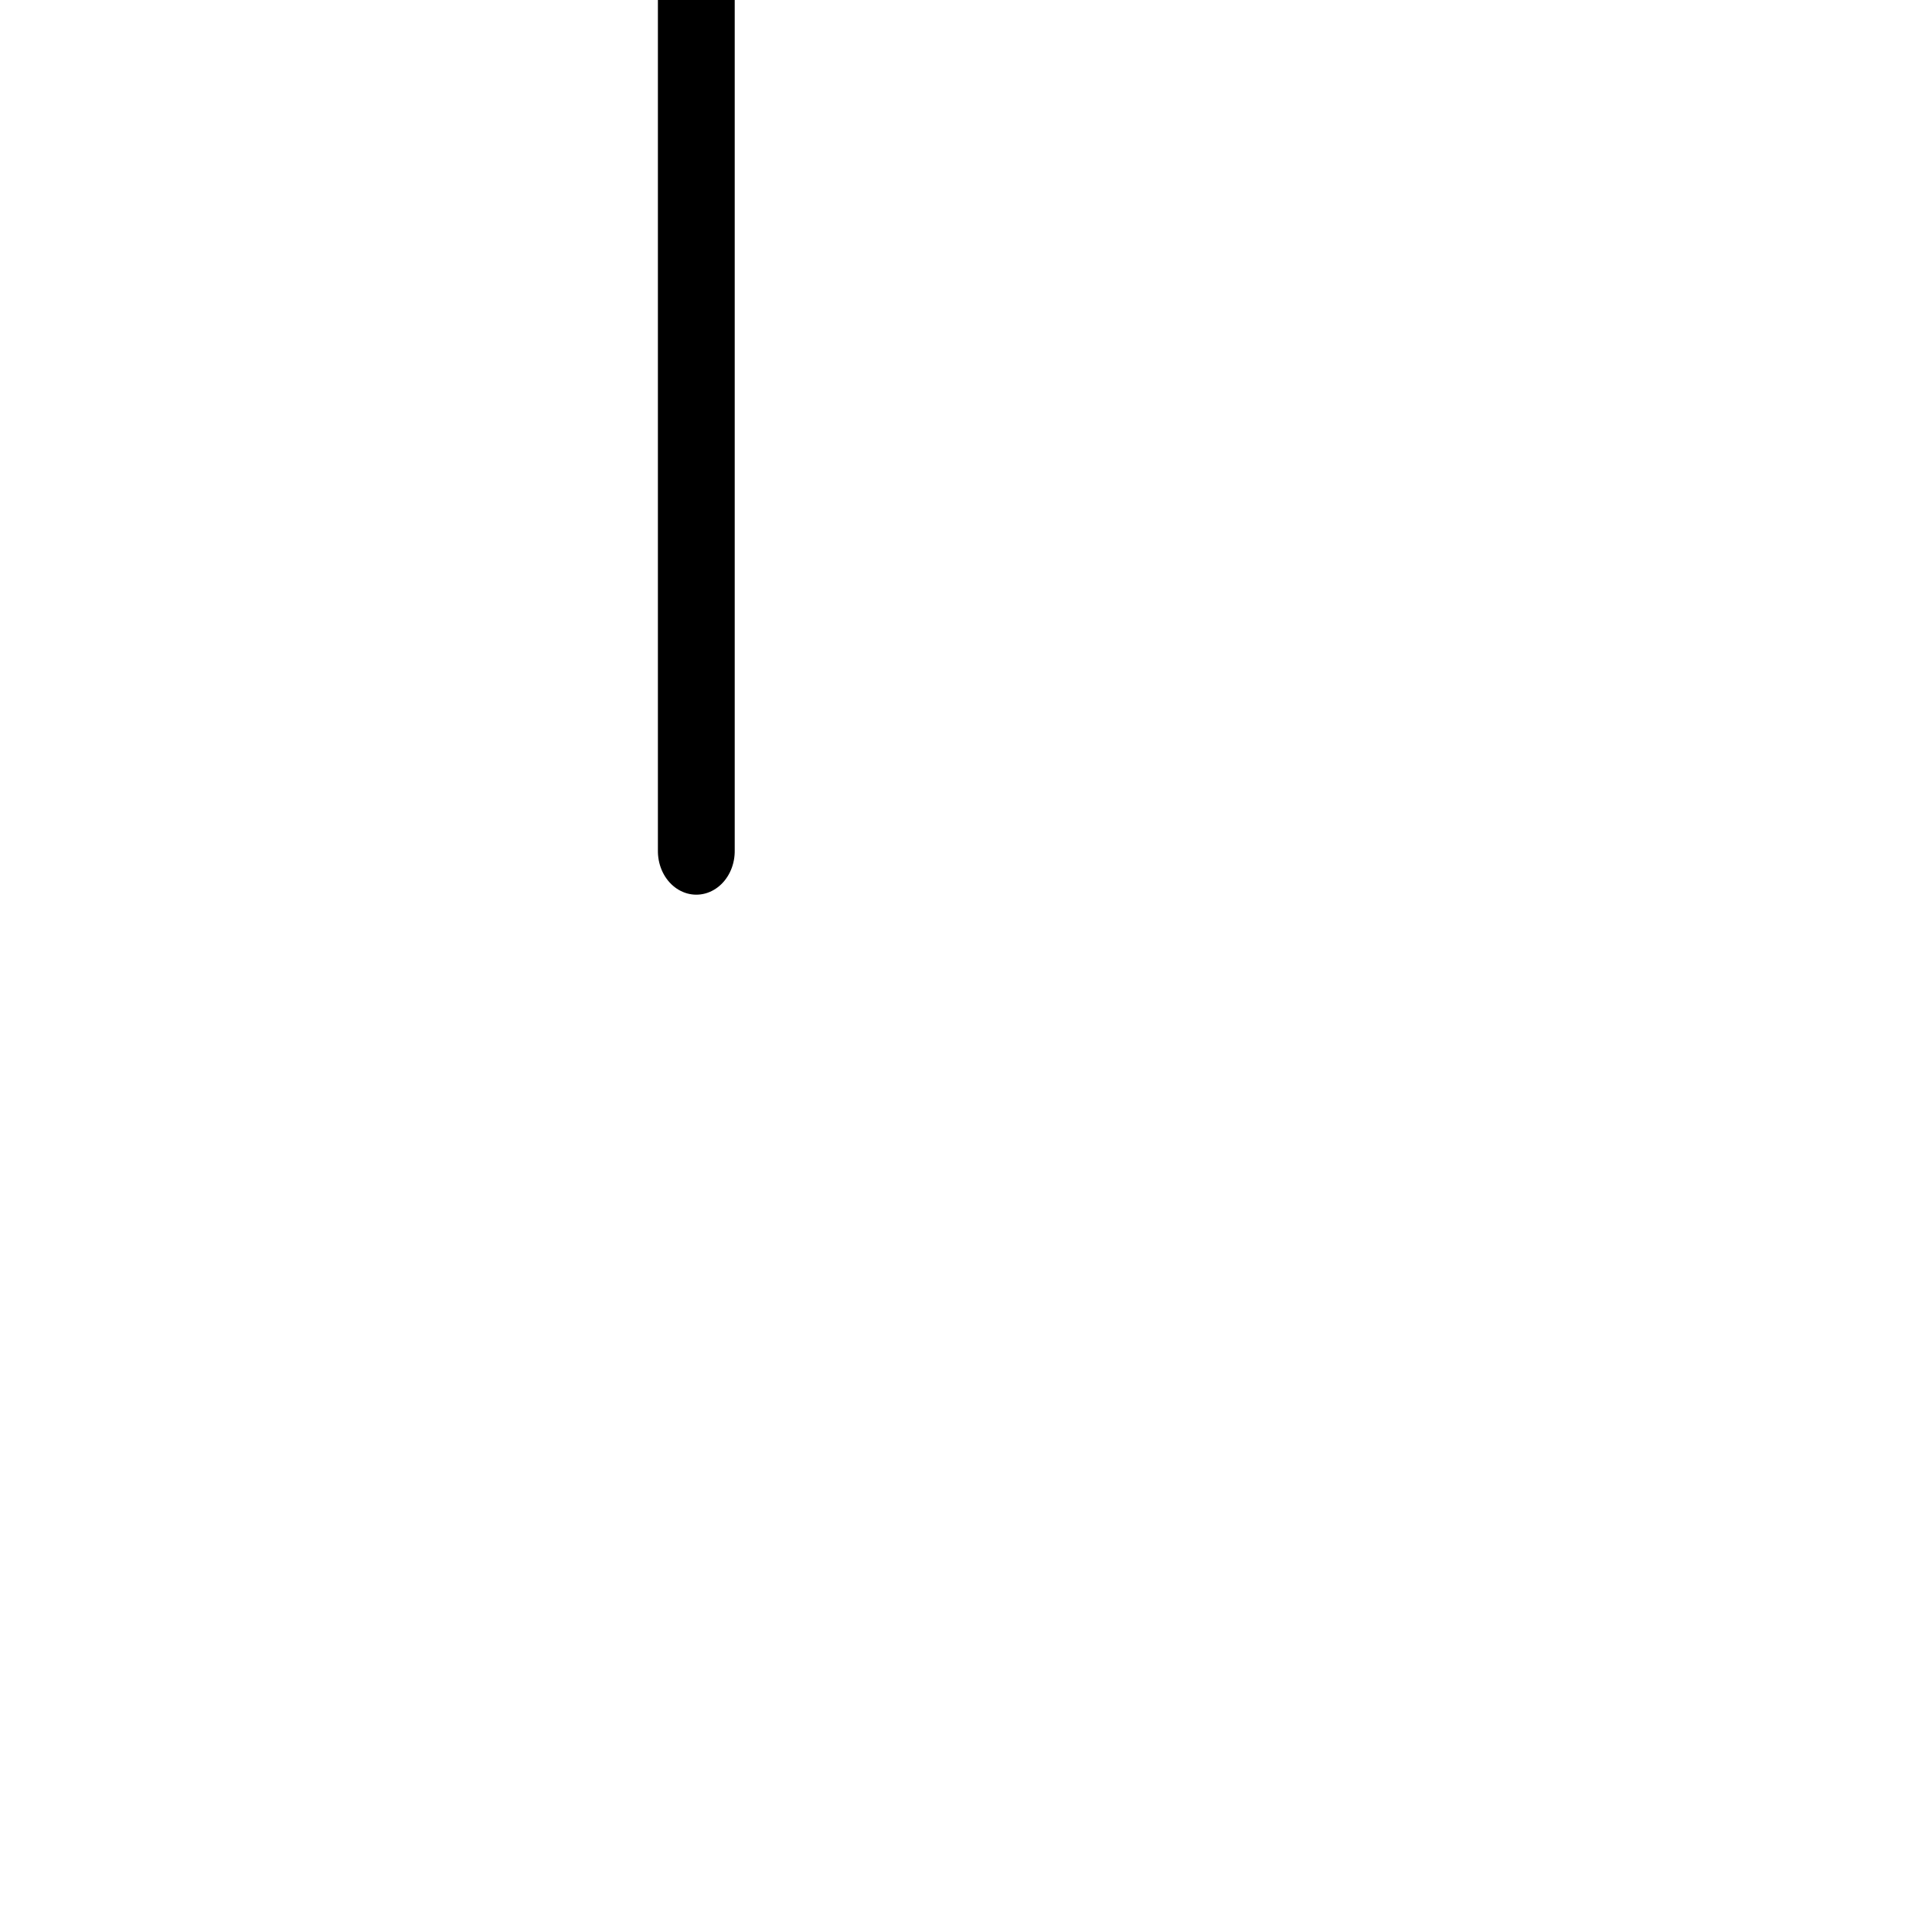
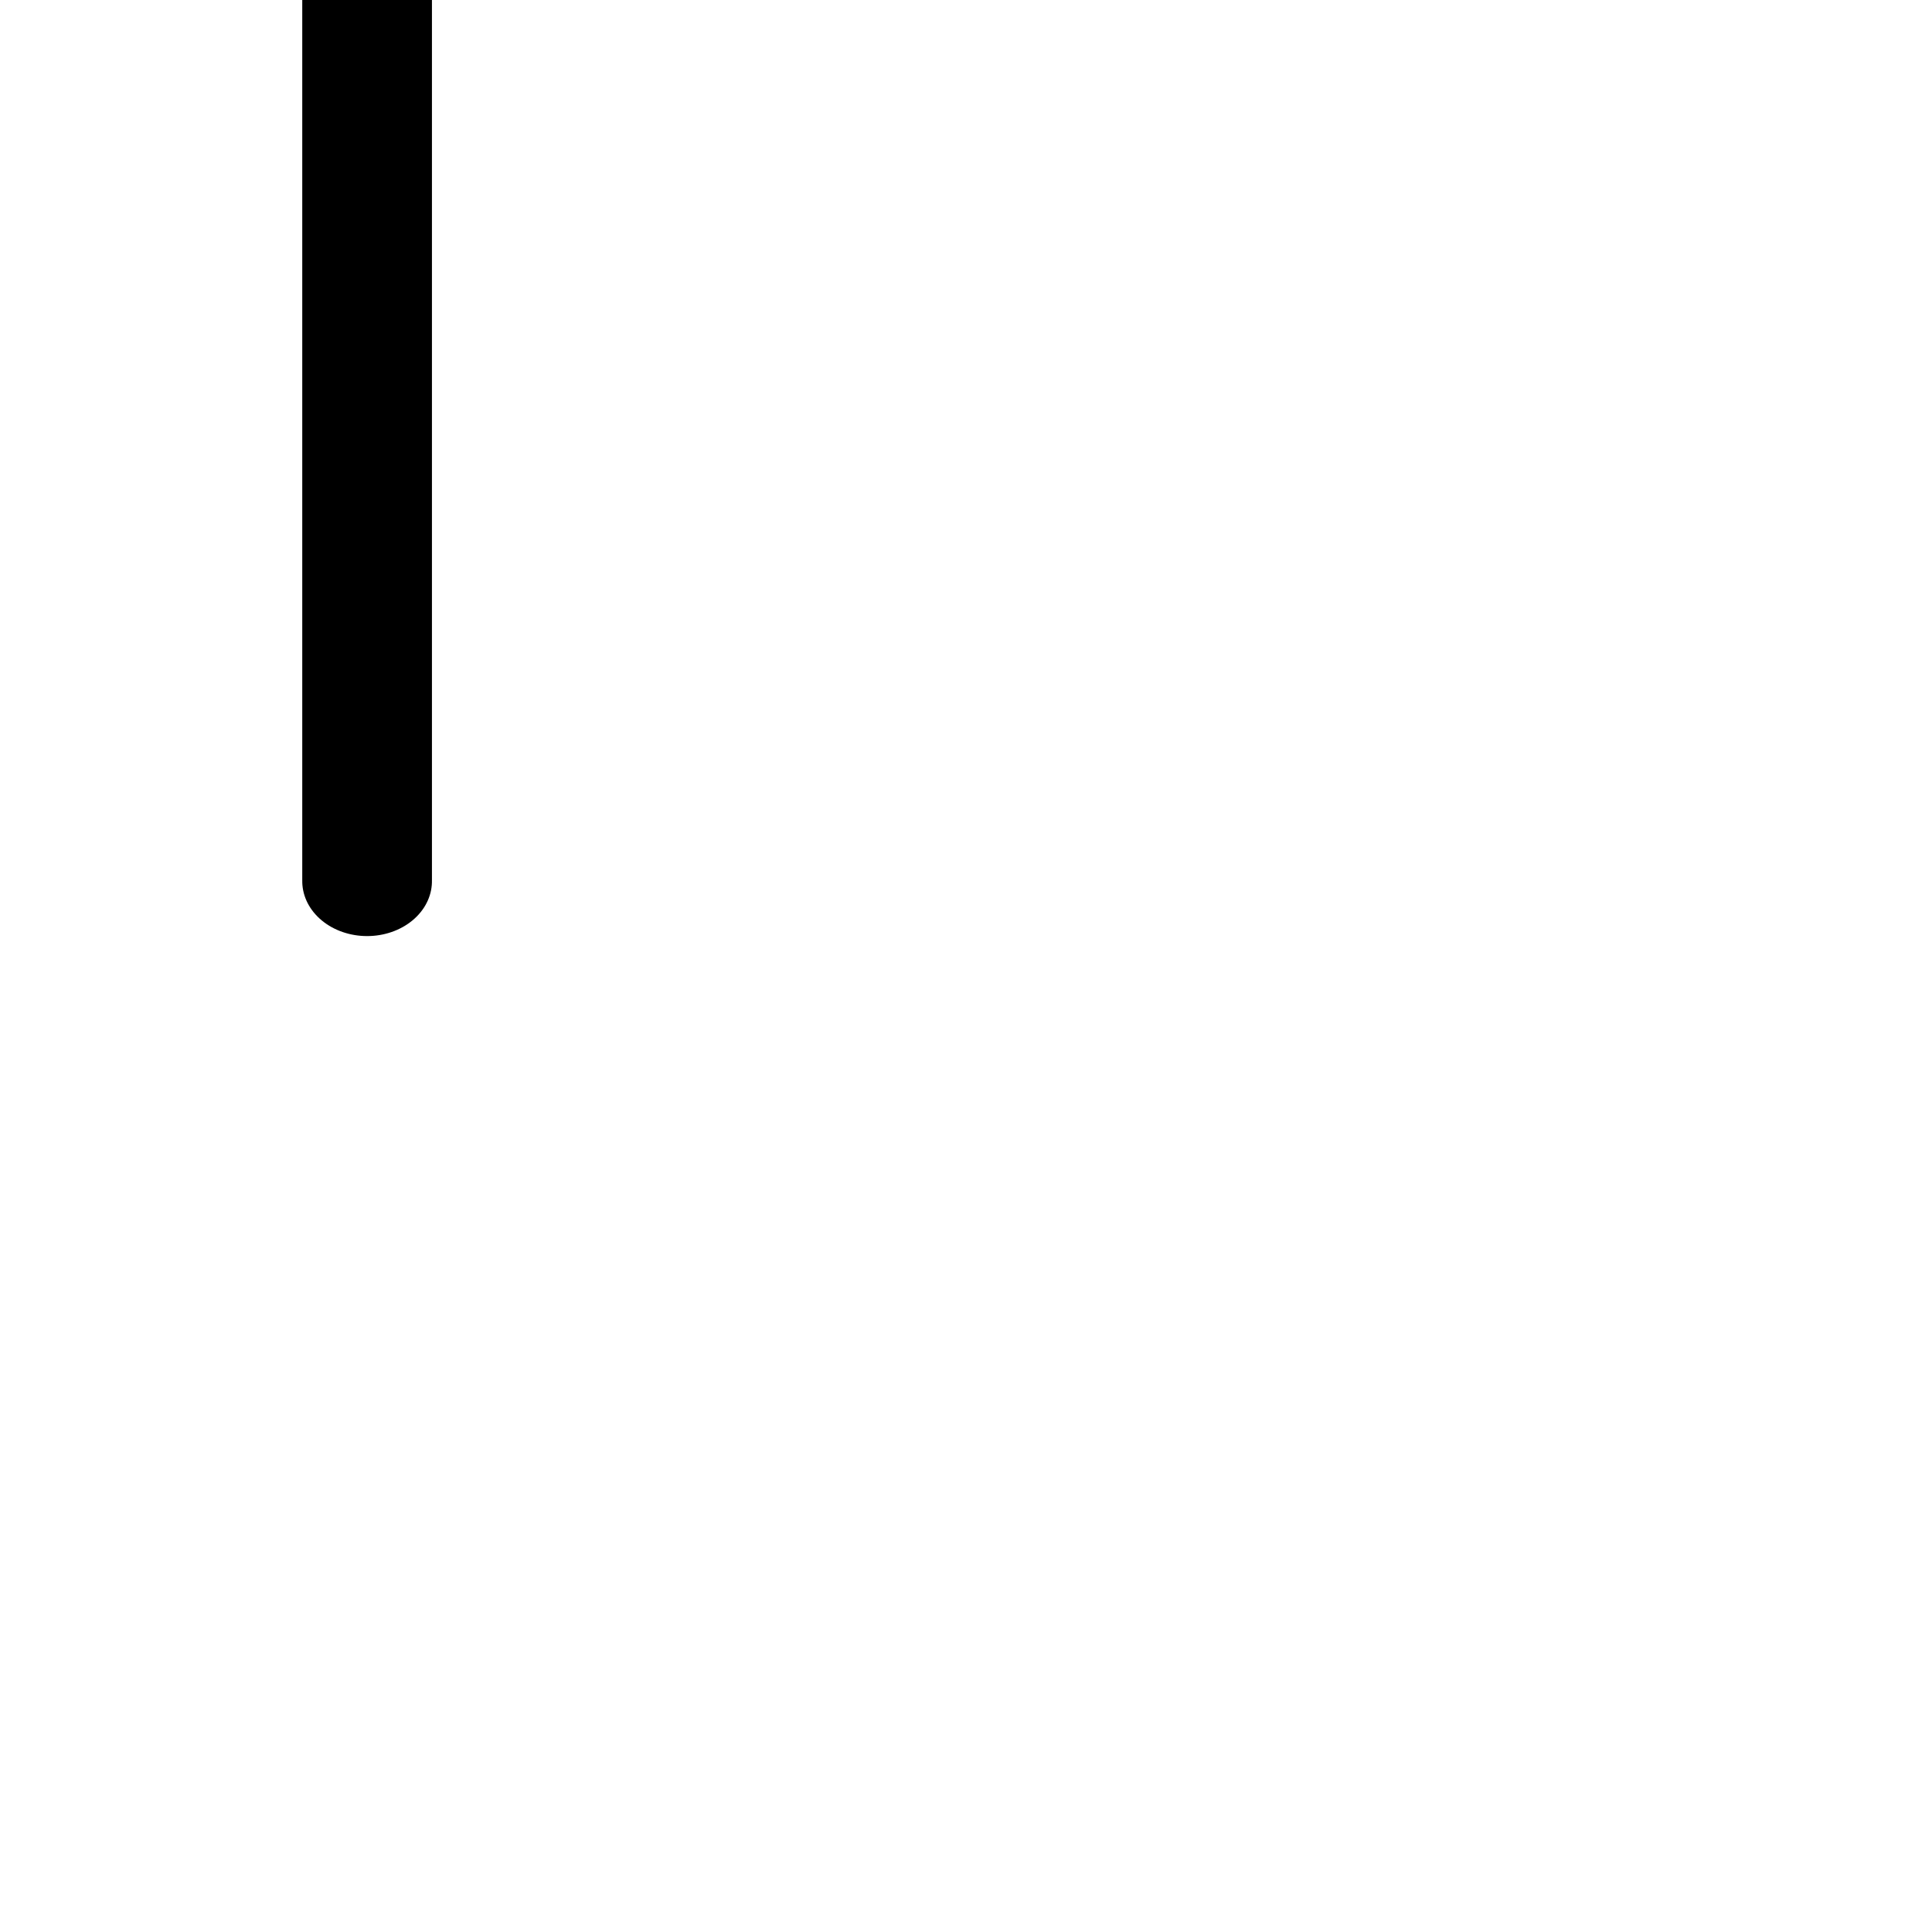
- <svg xmlns="http://www.w3.org/2000/svg" viewBox="0 0 200 200">
-   <g id="Wind" stroke="none" stroke-width="1" fill="none" fill-rule="evenodd" transform="matrix(0, -9.015044, -7.952186, 0, 91.9621, 92.61699)" stroke-linecap="round" style="transform-origin: 8.75px 2.5px;">
+ <svg xmlns="http://www.w3.org/2000/svg" viewBox="0 0 64 64">
+   <g id="Wind" stroke="none" stroke-width="1" fill="none" fill-rule="evenodd" transform="matrix(0, -3.636364, -4.296154, 0, 22.901, 31.00875)" stroke-linecap="round" style="transform-origin: 8.832px 2.222px;">
    <path d="M0.5,2.5 L13,2.5" id="Line" stroke="#000000" />
    <polygon id="Triangle-1" stroke="#000000" stroke-linejoin="round" fill="#000000" points="13 5 13 1.13686838e-13 17 2.5" />
  </g>
</svg>
